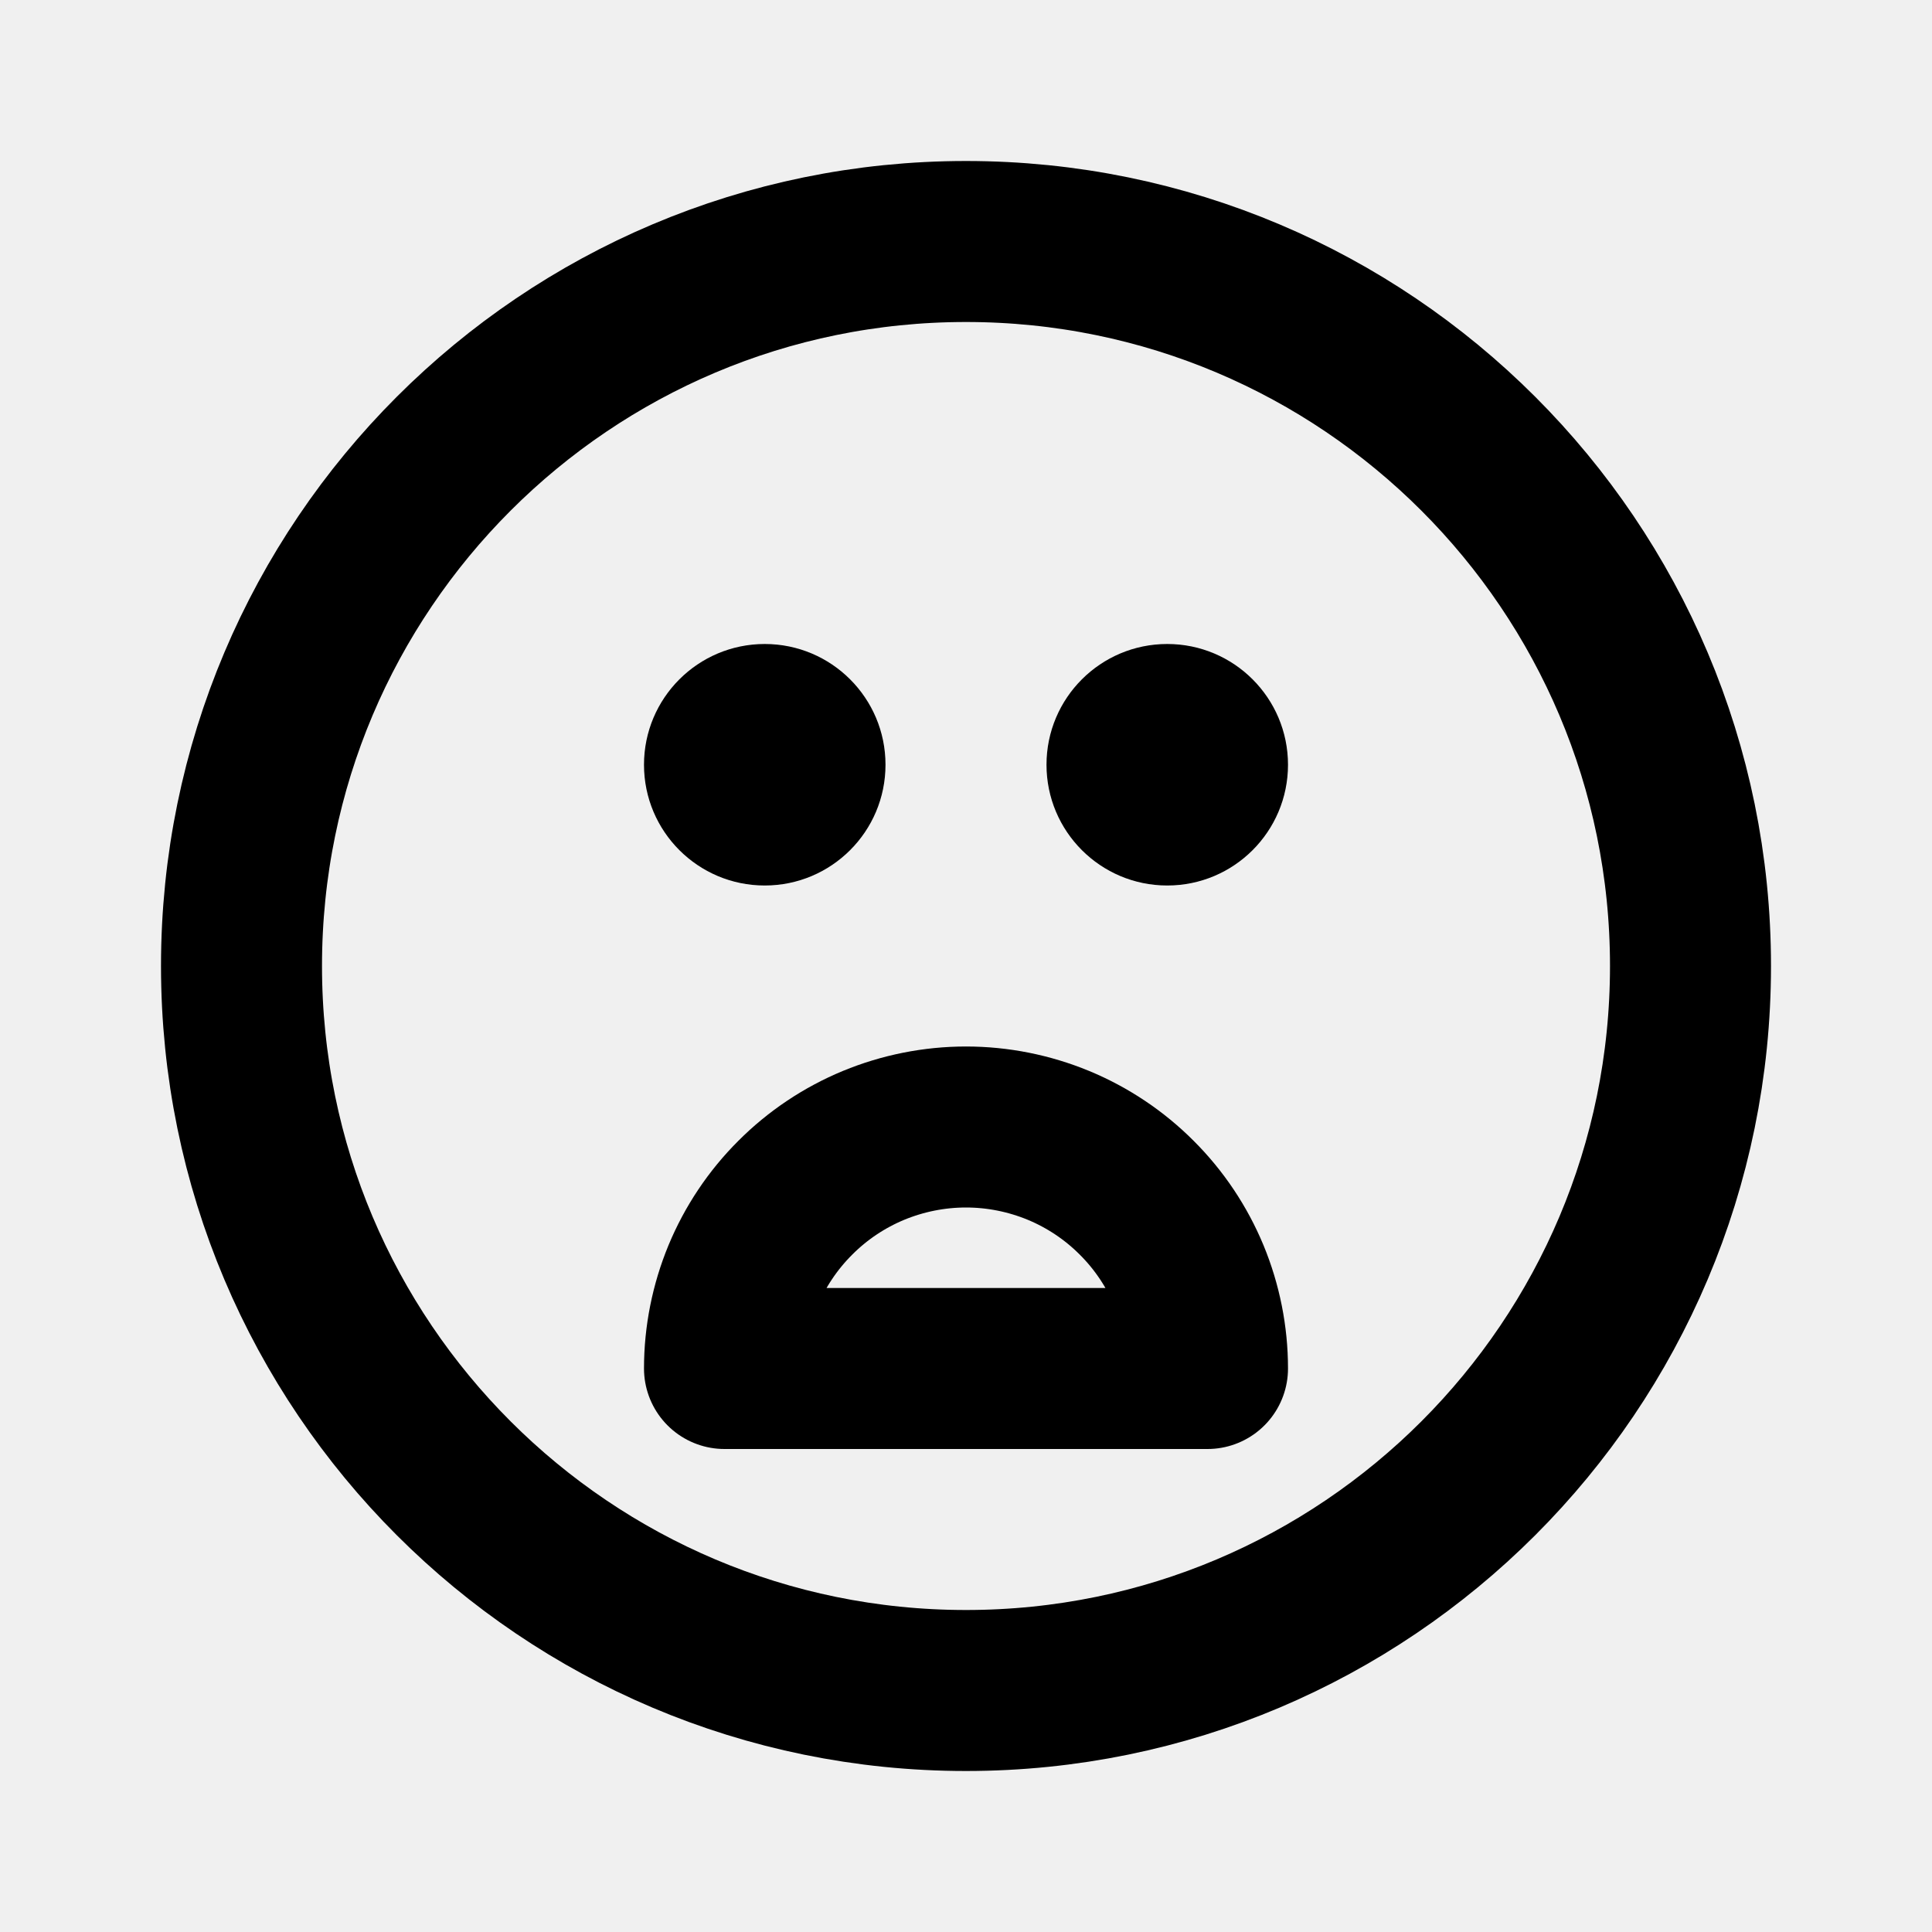
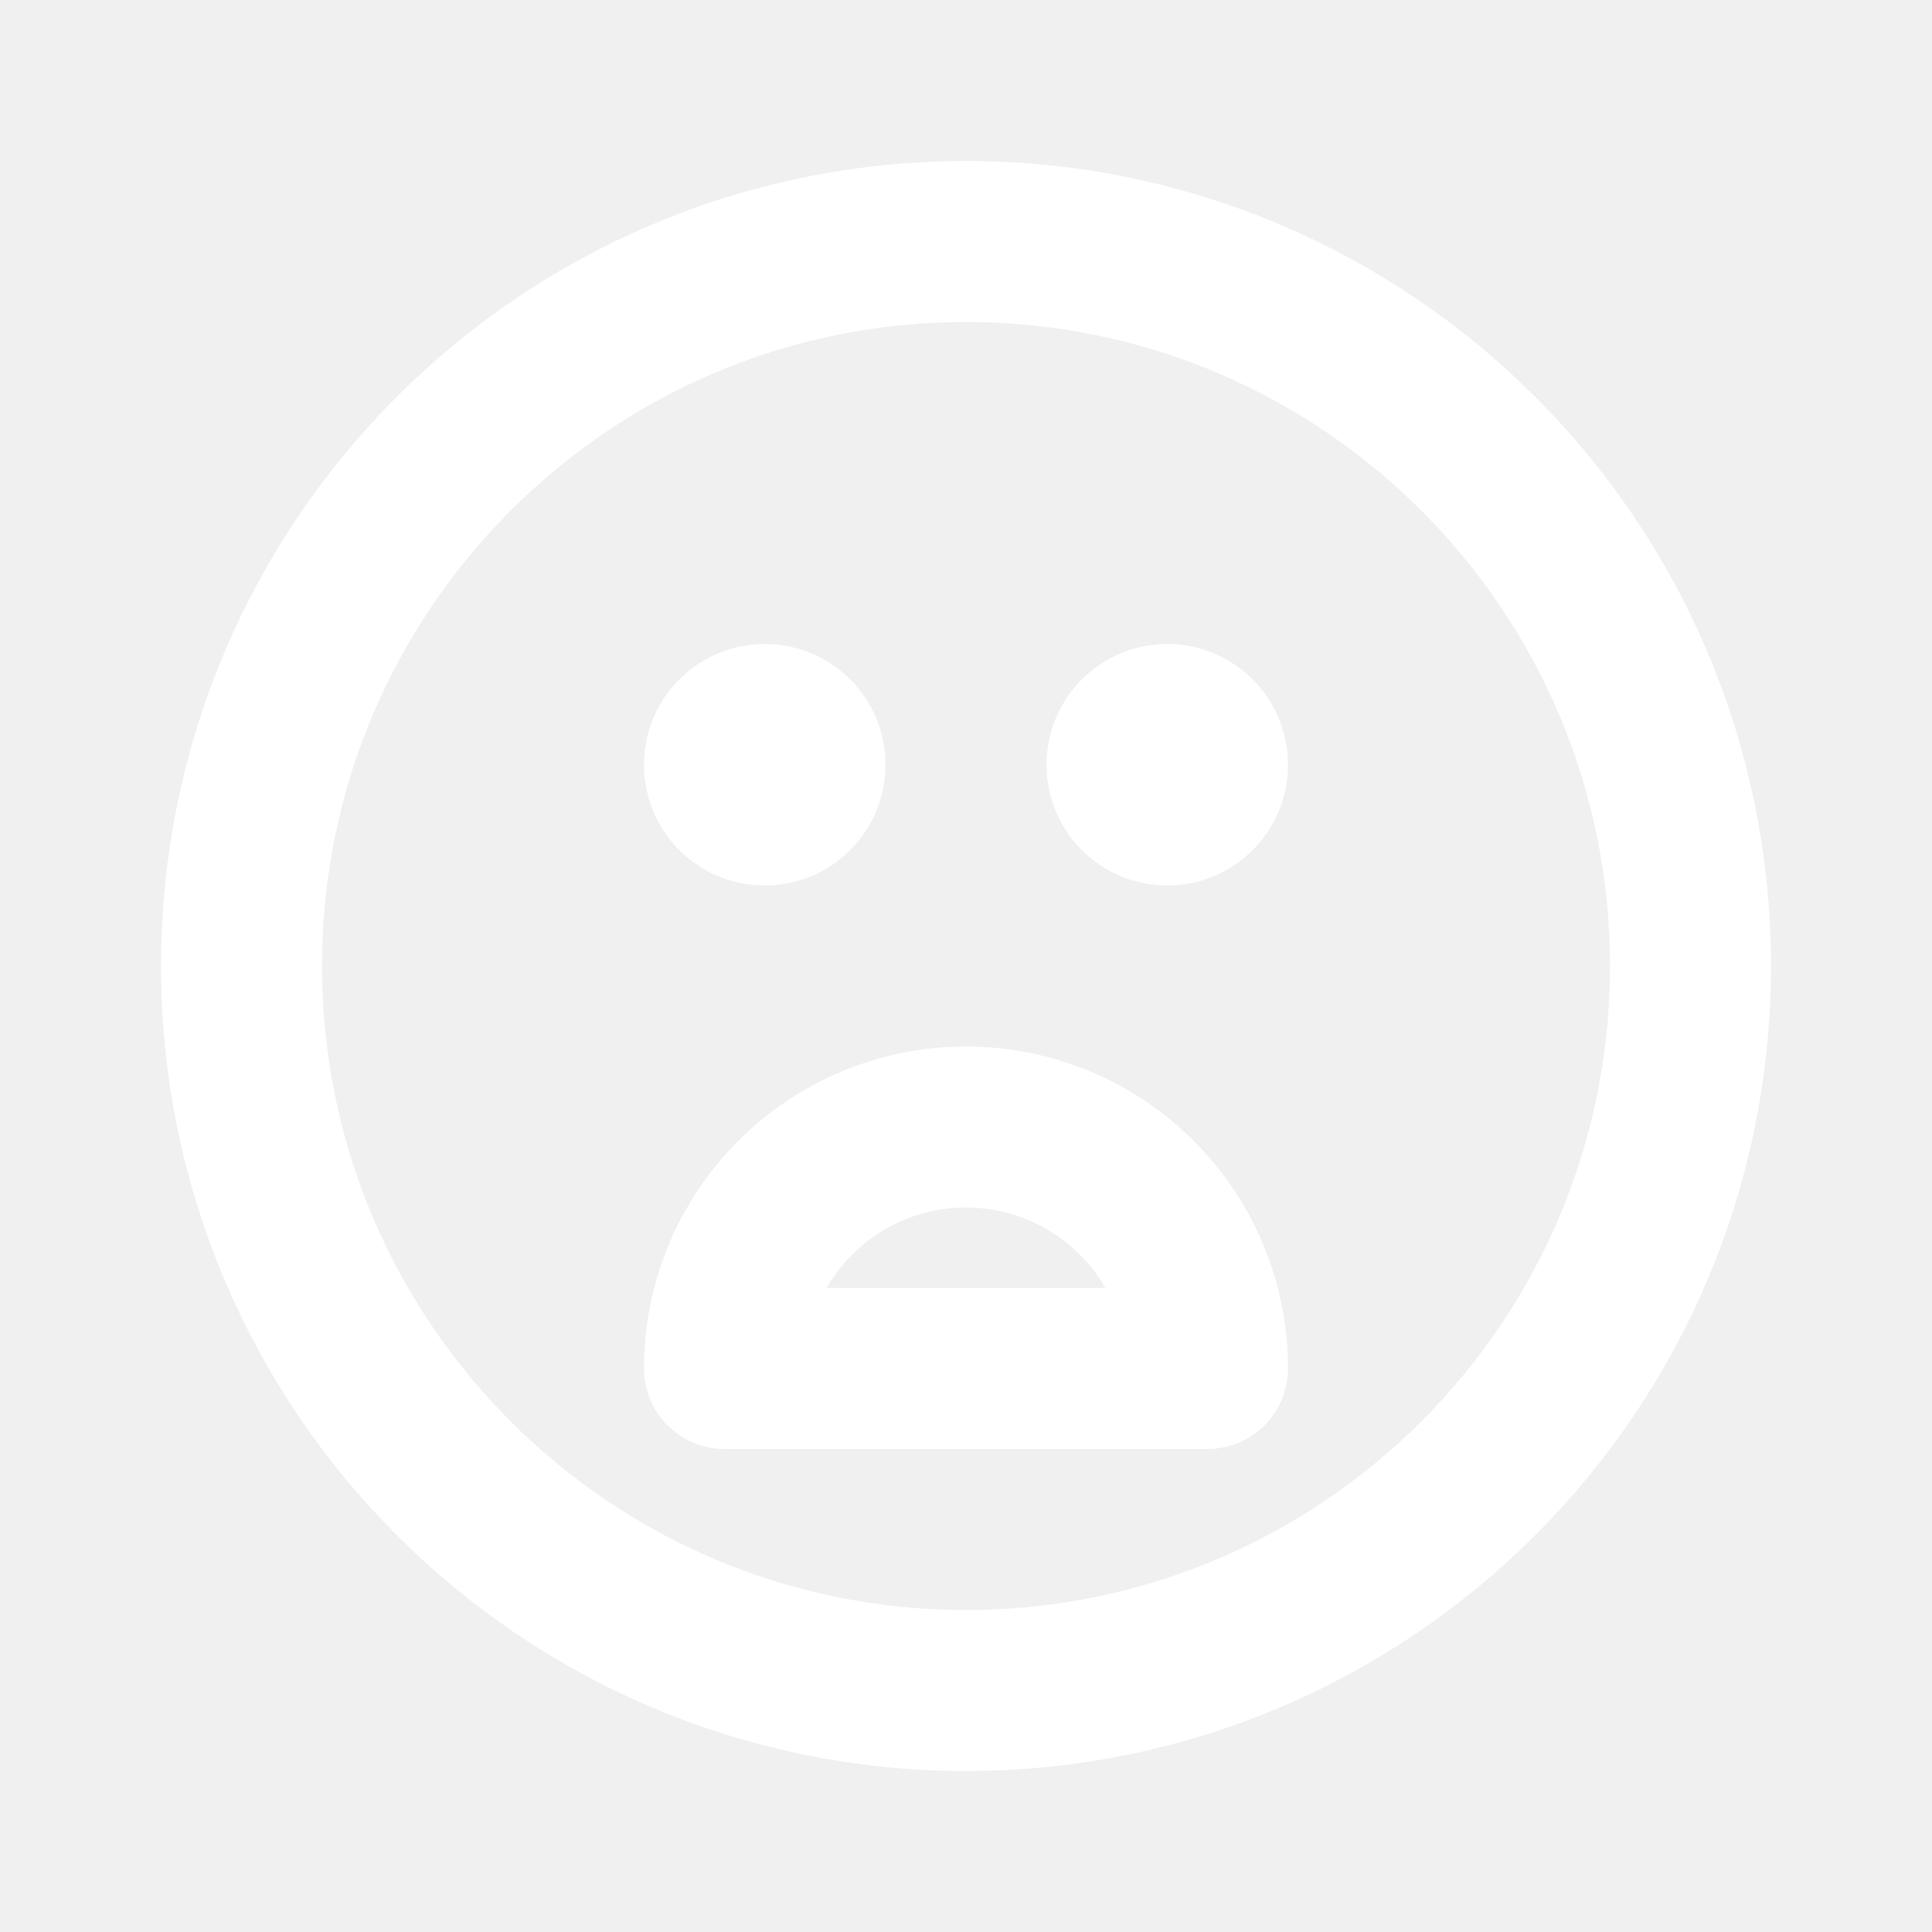
<svg xmlns="http://www.w3.org/2000/svg" width="800px" height="800px" viewBox="0 0 24 24" fill="none">
-   <circle cx="12" cy="12" r="9" stroke="#000000" stroke-width="2" stroke-linecap="round" stroke-linejoin="round" />
-   <circle cx="9.5" cy="9.5" r="1.5" fill="#000000" />
-   <circle cx="14.5" cy="9.5" r="1.5" fill="#000000" />
-   <path d="M9 17C9 16.606 9.078 16.216 9.228 15.852C9.379 15.488 9.6 15.157 9.879 14.879C10.157 14.6 10.488 14.379 10.852 14.228C11.216 14.078 11.606 14 12 14C12.394 14 12.784 14.078 13.148 14.228C13.512 14.379 13.843 14.6 14.121 14.879C14.4 15.157 14.621 15.488 14.772 15.852C14.922 16.216 15 16.606 15 17L12 17L9 17Z" stroke="#000000" stroke-width="2" stroke-linecap="round" stroke-linejoin="round" />
+   <circle cx="12" cy="12" r="9" stroke="#fff" stroke-width="2" stroke-linecap="round" stroke-linejoin="round" />
+   <circle cx="9.5" cy="9.5" r="1.5" fill="#fff" />
+   <circle cx="14.5" cy="9.5" r="1.5" fill="#fff" />
+   <path d="M9 17C9 16.606 9.078 16.216 9.228 15.852C9.379 15.488 9.6 15.157 9.879 14.879C10.157 14.6 10.488 14.379 10.852 14.228C11.216 14.078 11.606 14 12 14C12.394 14 12.784 14.078 13.148 14.228C13.512 14.379 13.843 14.6 14.121 14.879C14.4 15.157 14.621 15.488 14.772 15.852C14.922 16.216 15 16.606 15 17L12 17L9 17Z" stroke="#fff" stroke-width="2" stroke-linecap="round" stroke-linejoin="round" />
</svg>
